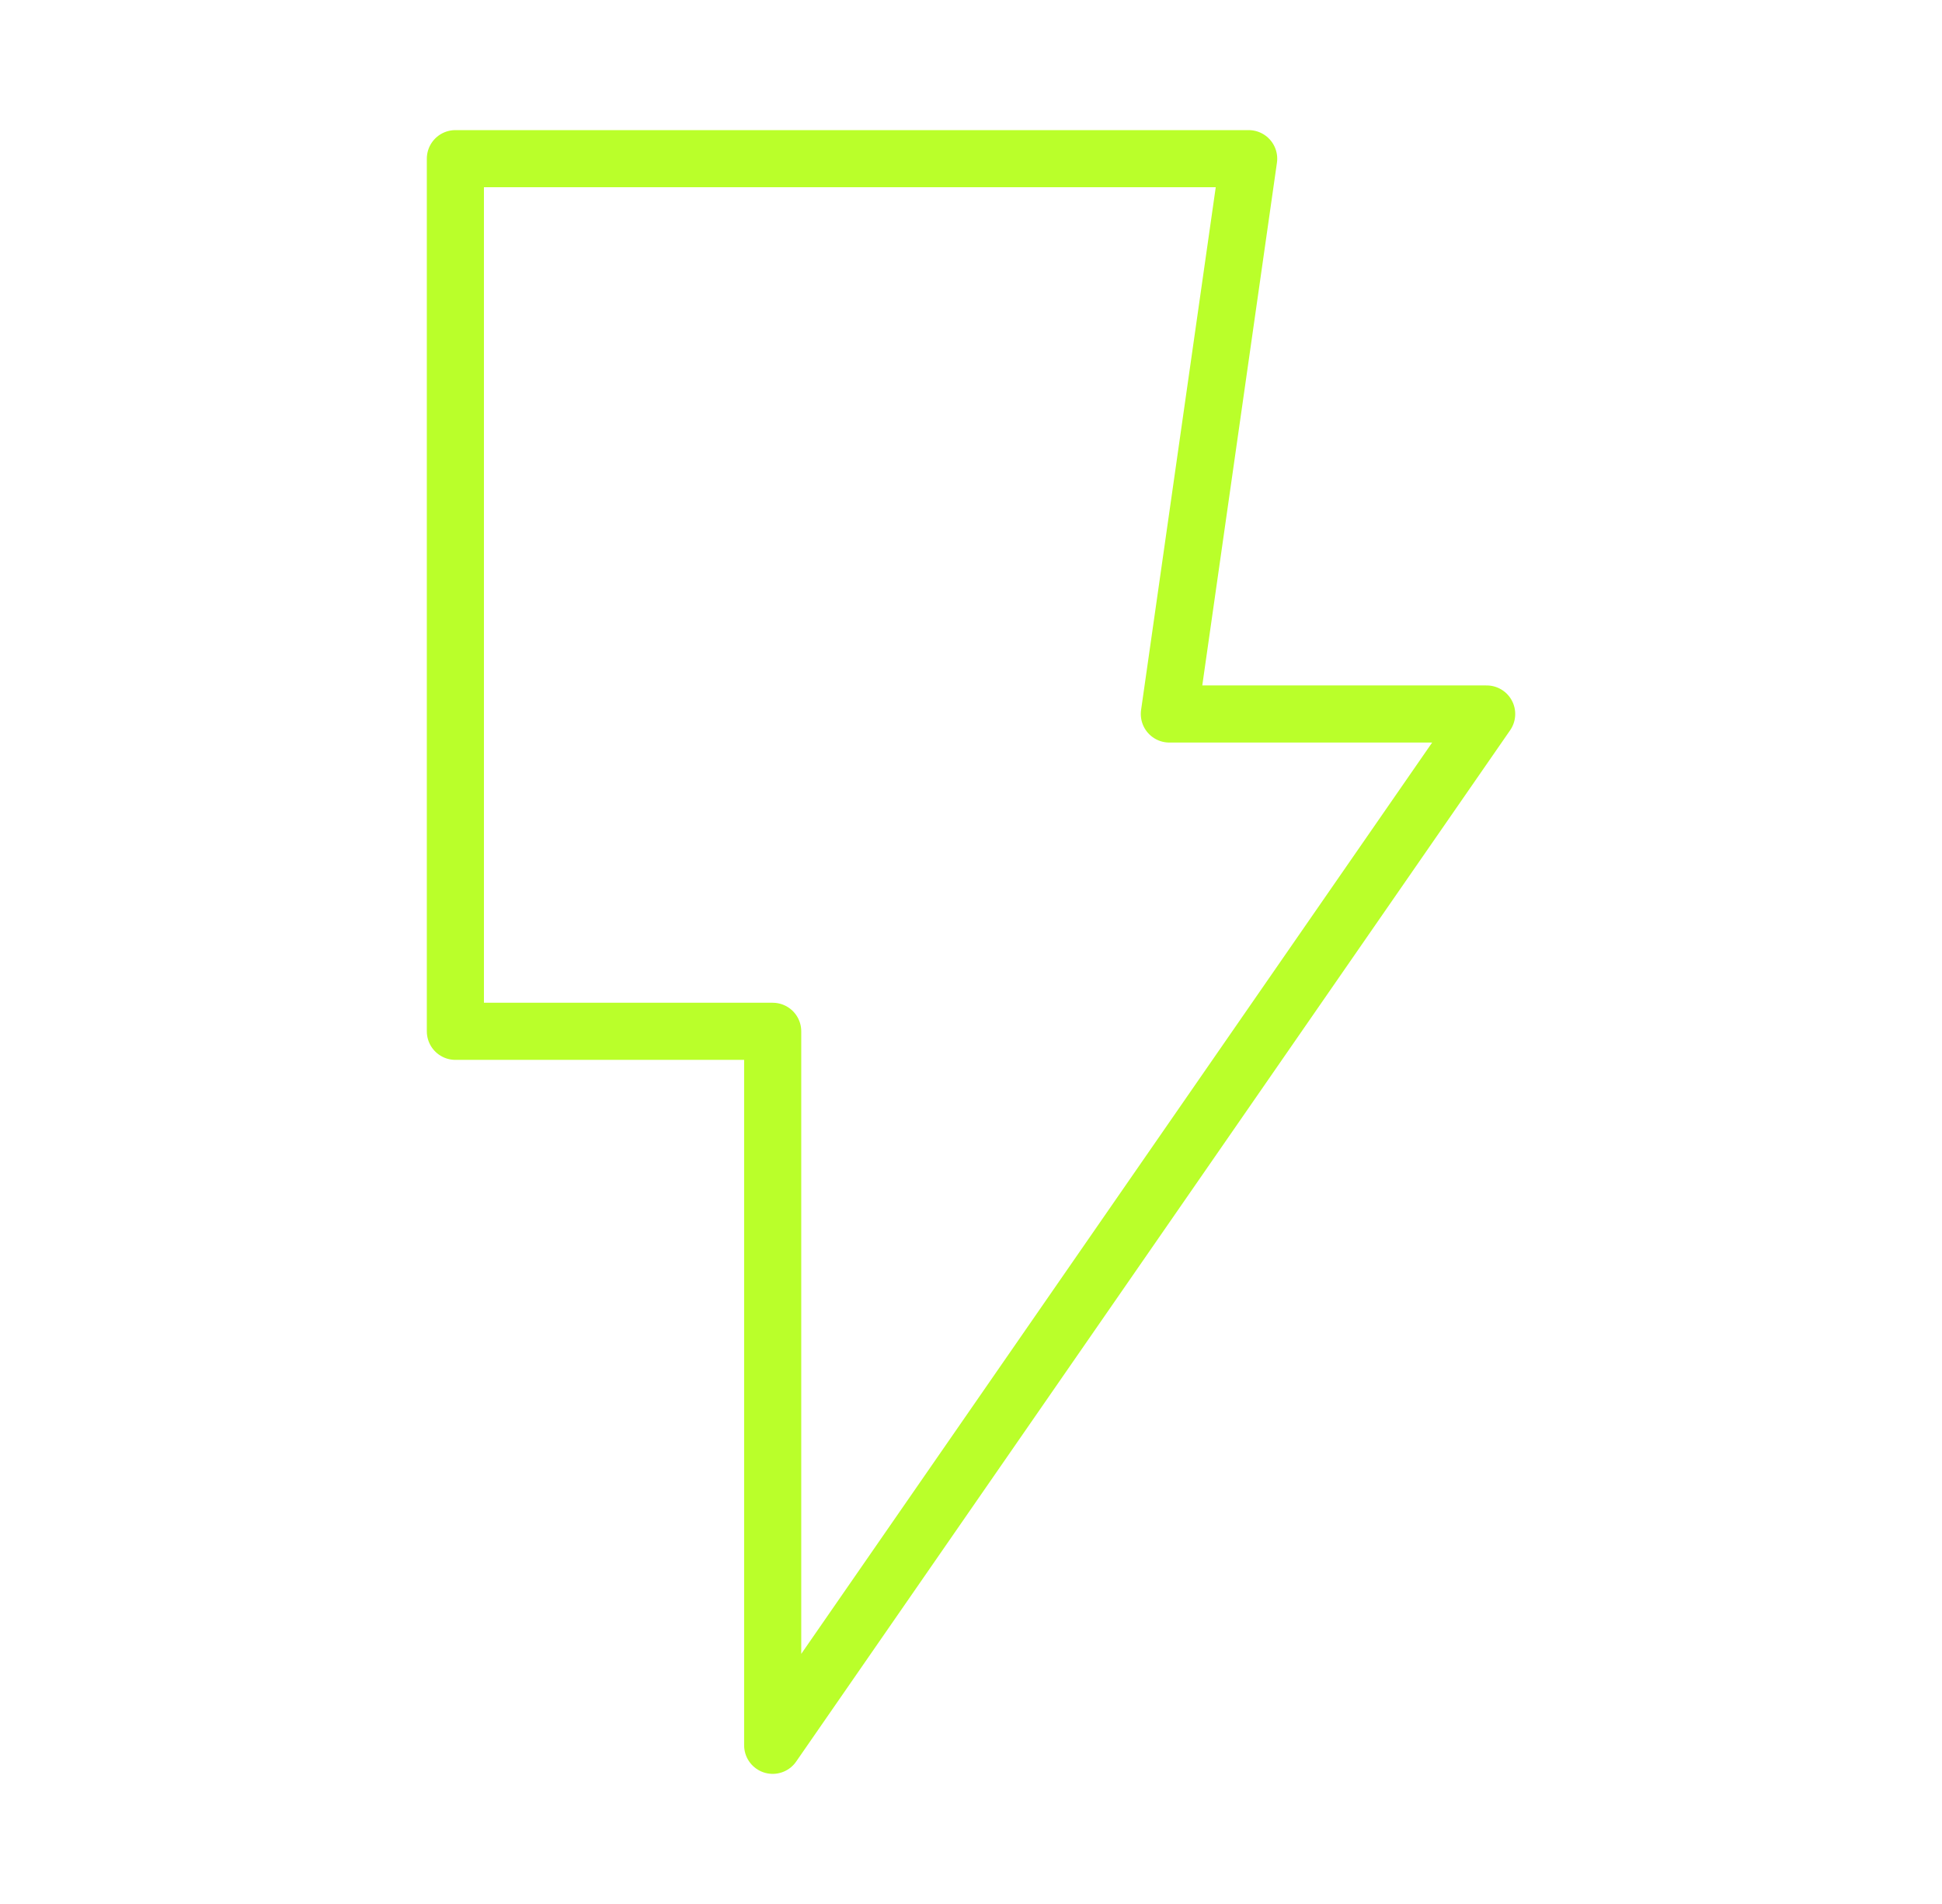
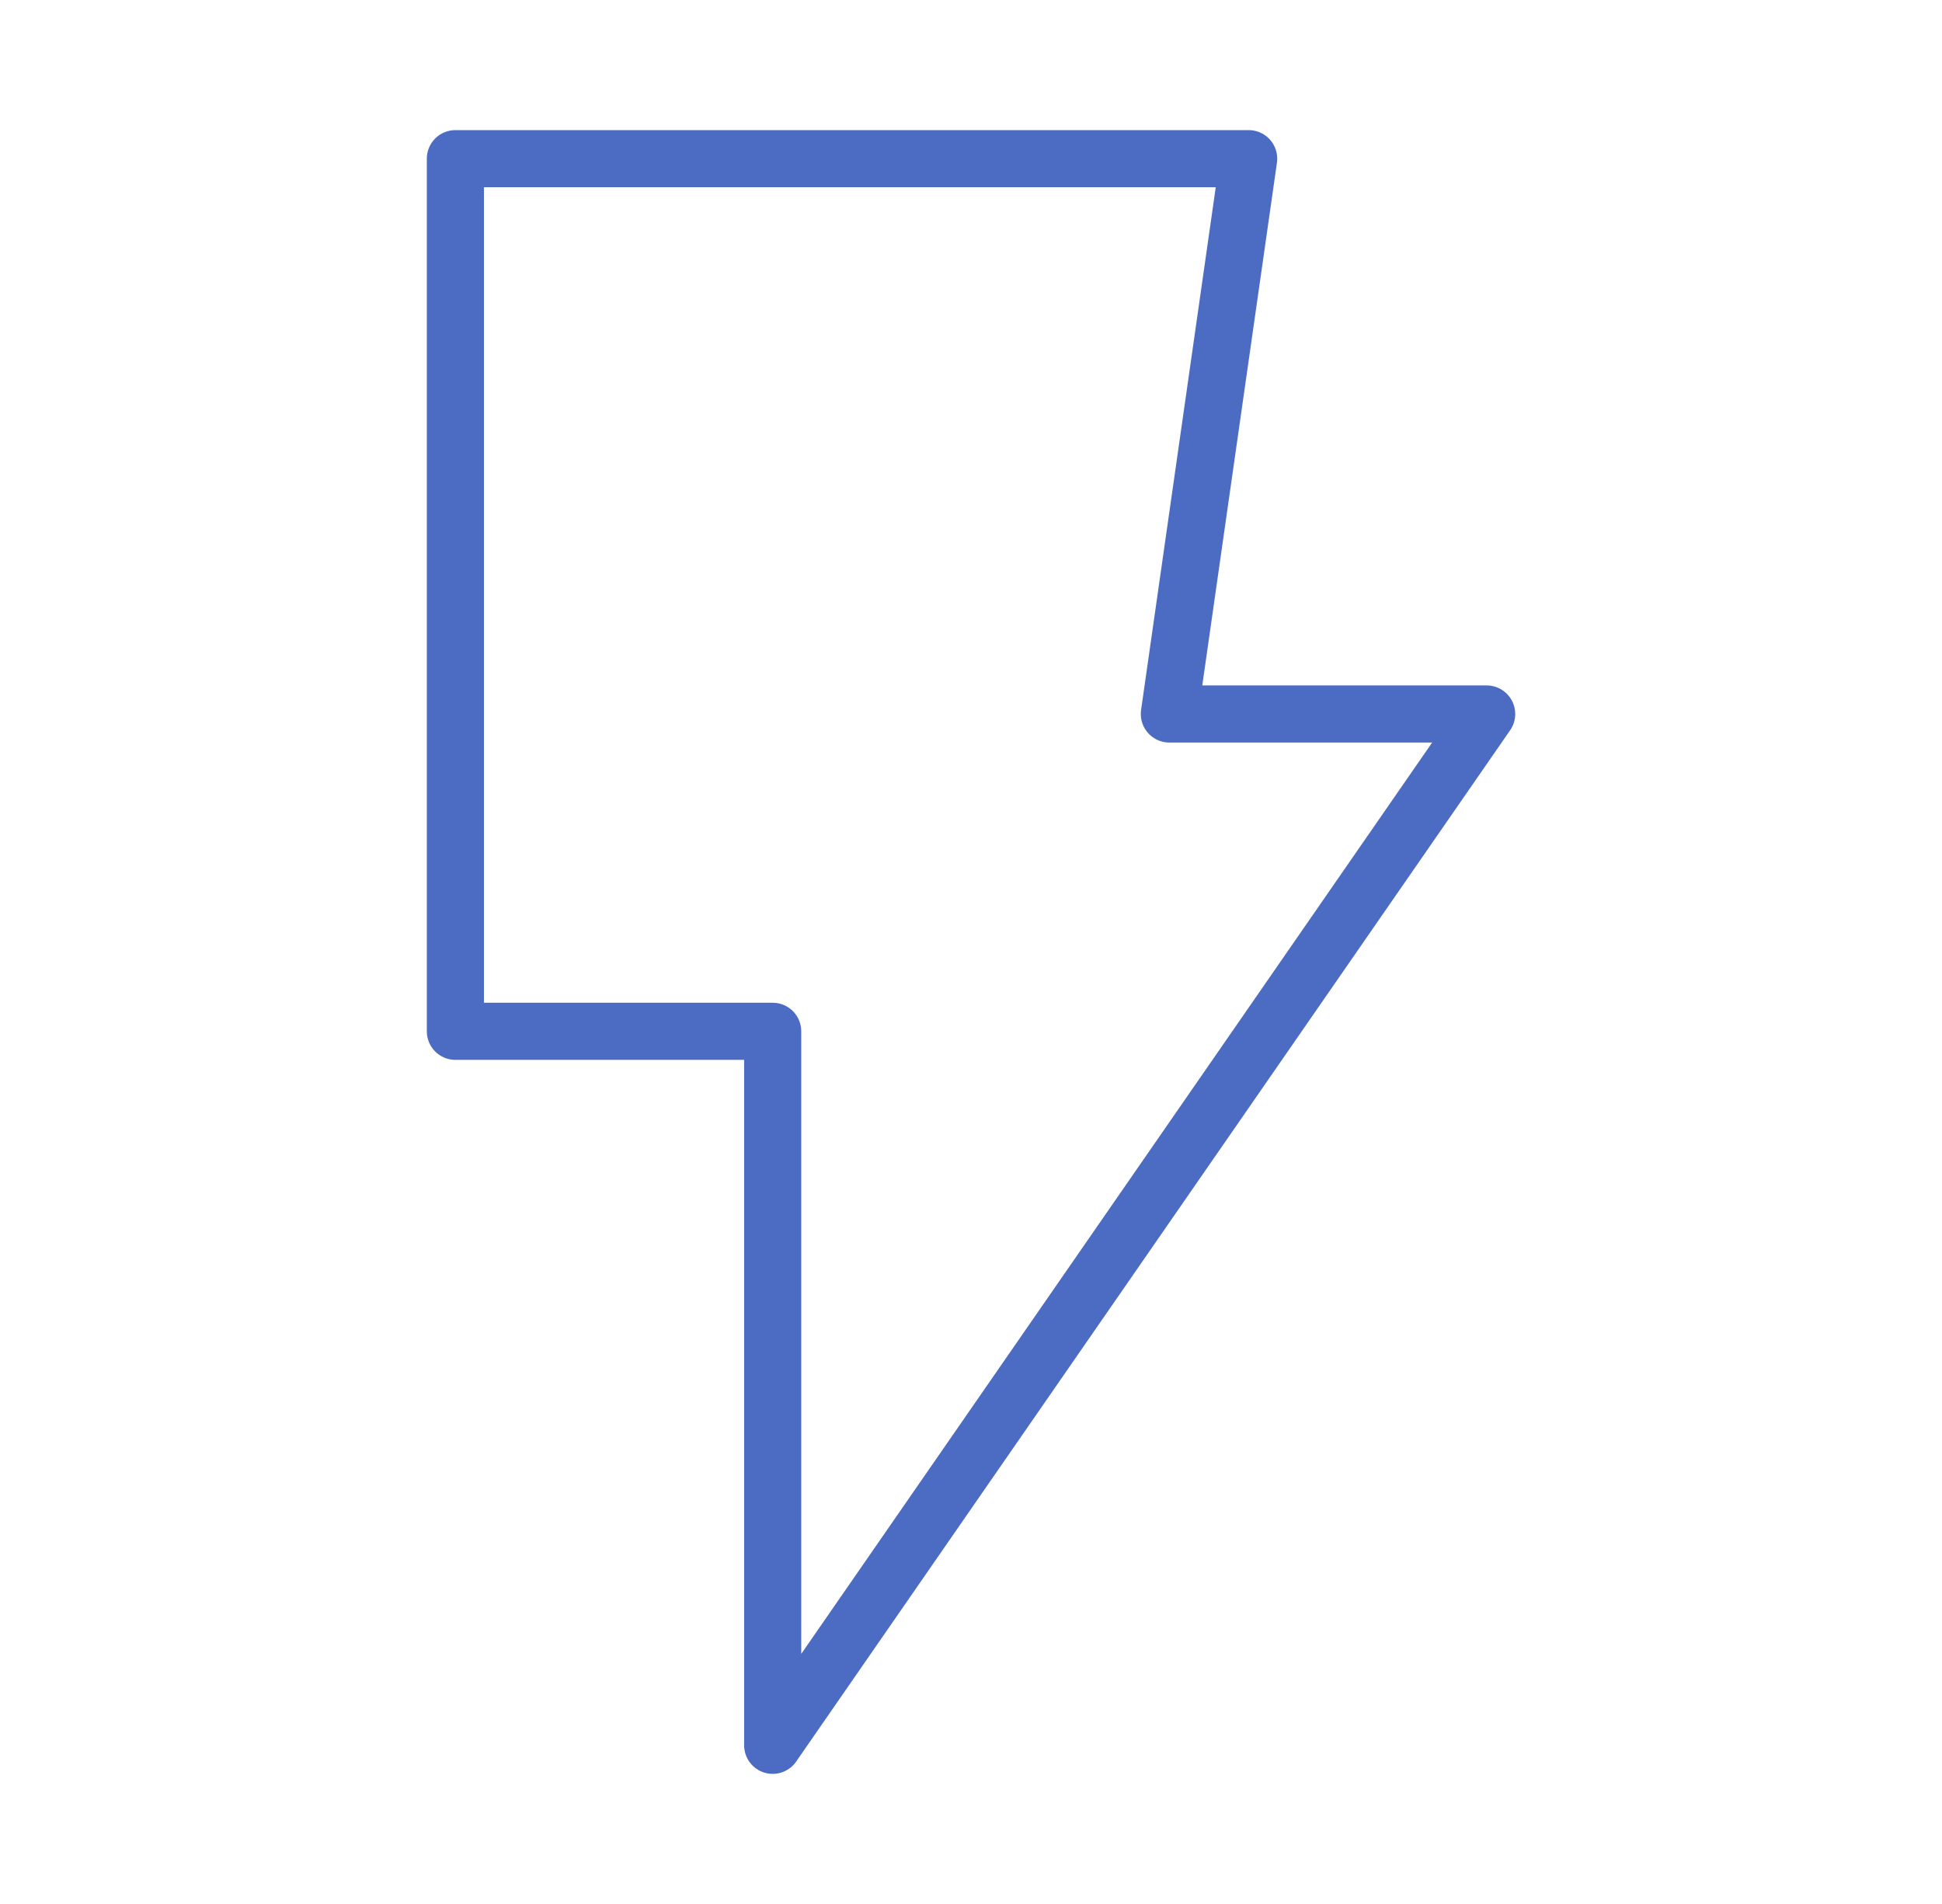
<svg xmlns="http://www.w3.org/2000/svg" width="51" height="50" viewBox="0 0 51 50" fill="none">
-   <path d="M32.792 4.167H11.959V27.083H20.292V45.833L39.042 18.75H30.709L32.792 4.167Z" stroke="#BAFF2A" stroke-width="1.5" stroke-linejoin="round" />
+   <path d="M32.792 4.167H11.959V27.083H20.292V45.833L39.042 18.75H30.709L32.792 4.167Z" stroke="#4B6CC2" stroke-width="1.5" stroke-linejoin="round" />
</svg>
